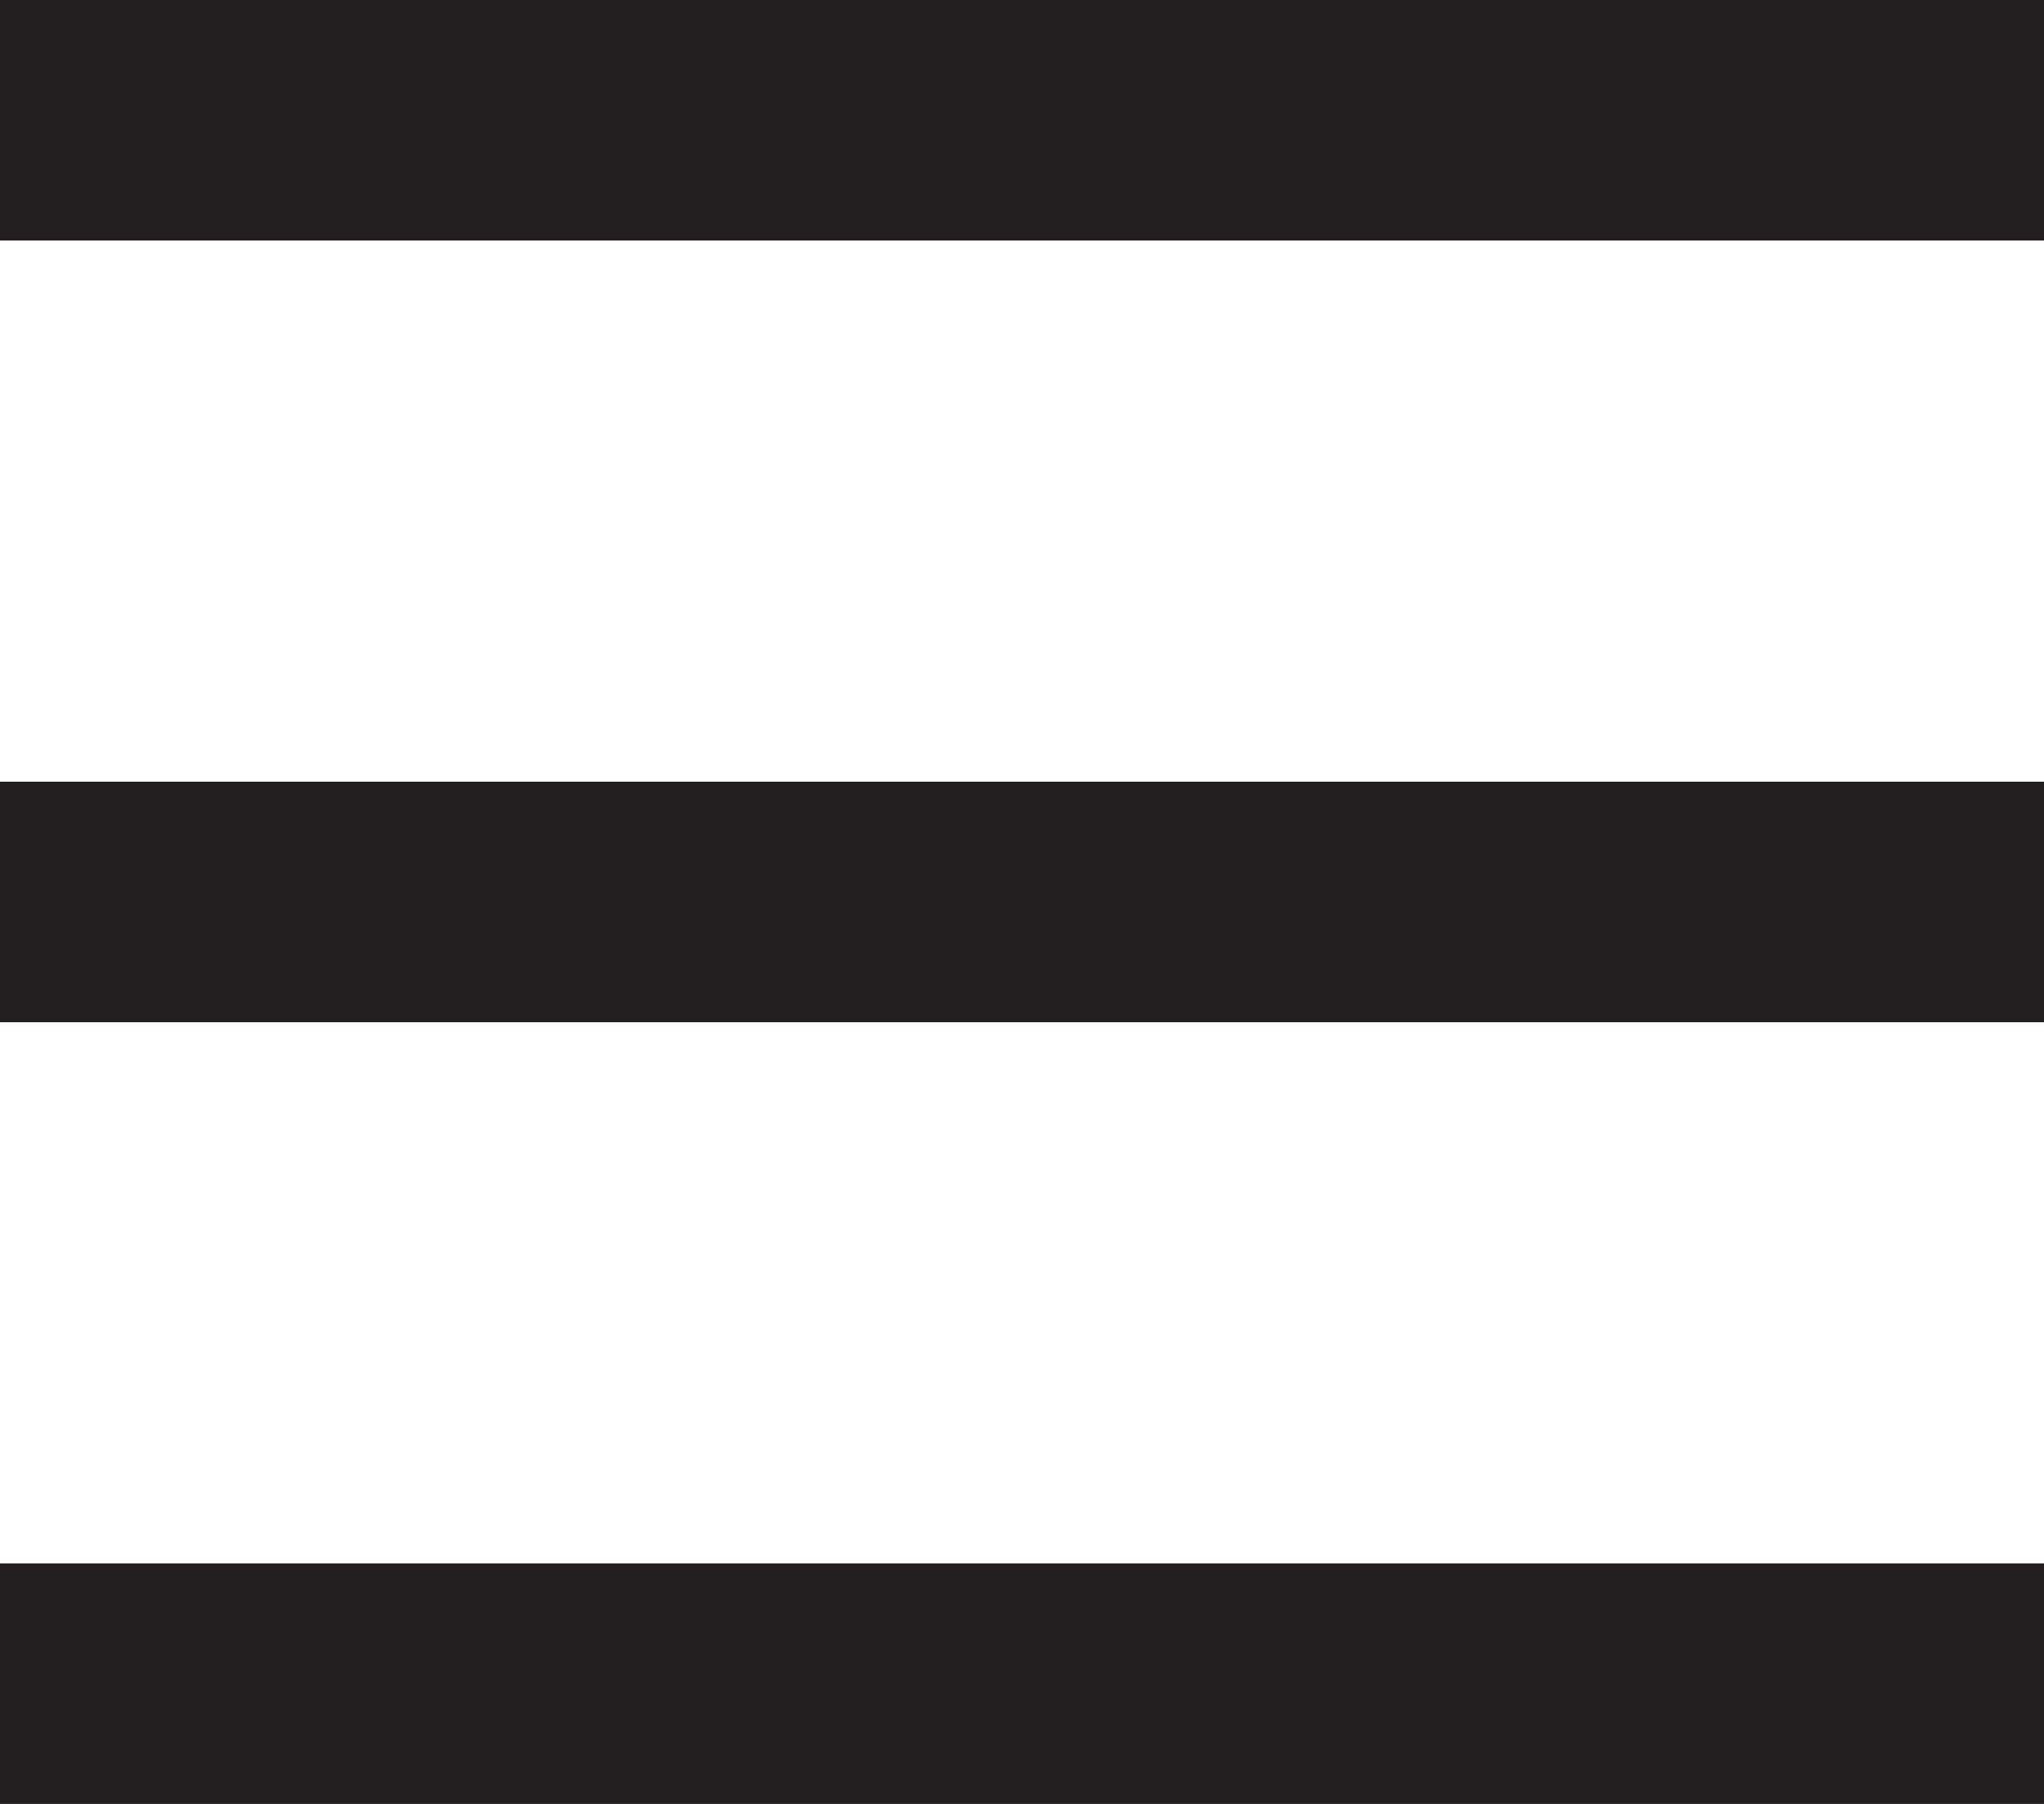
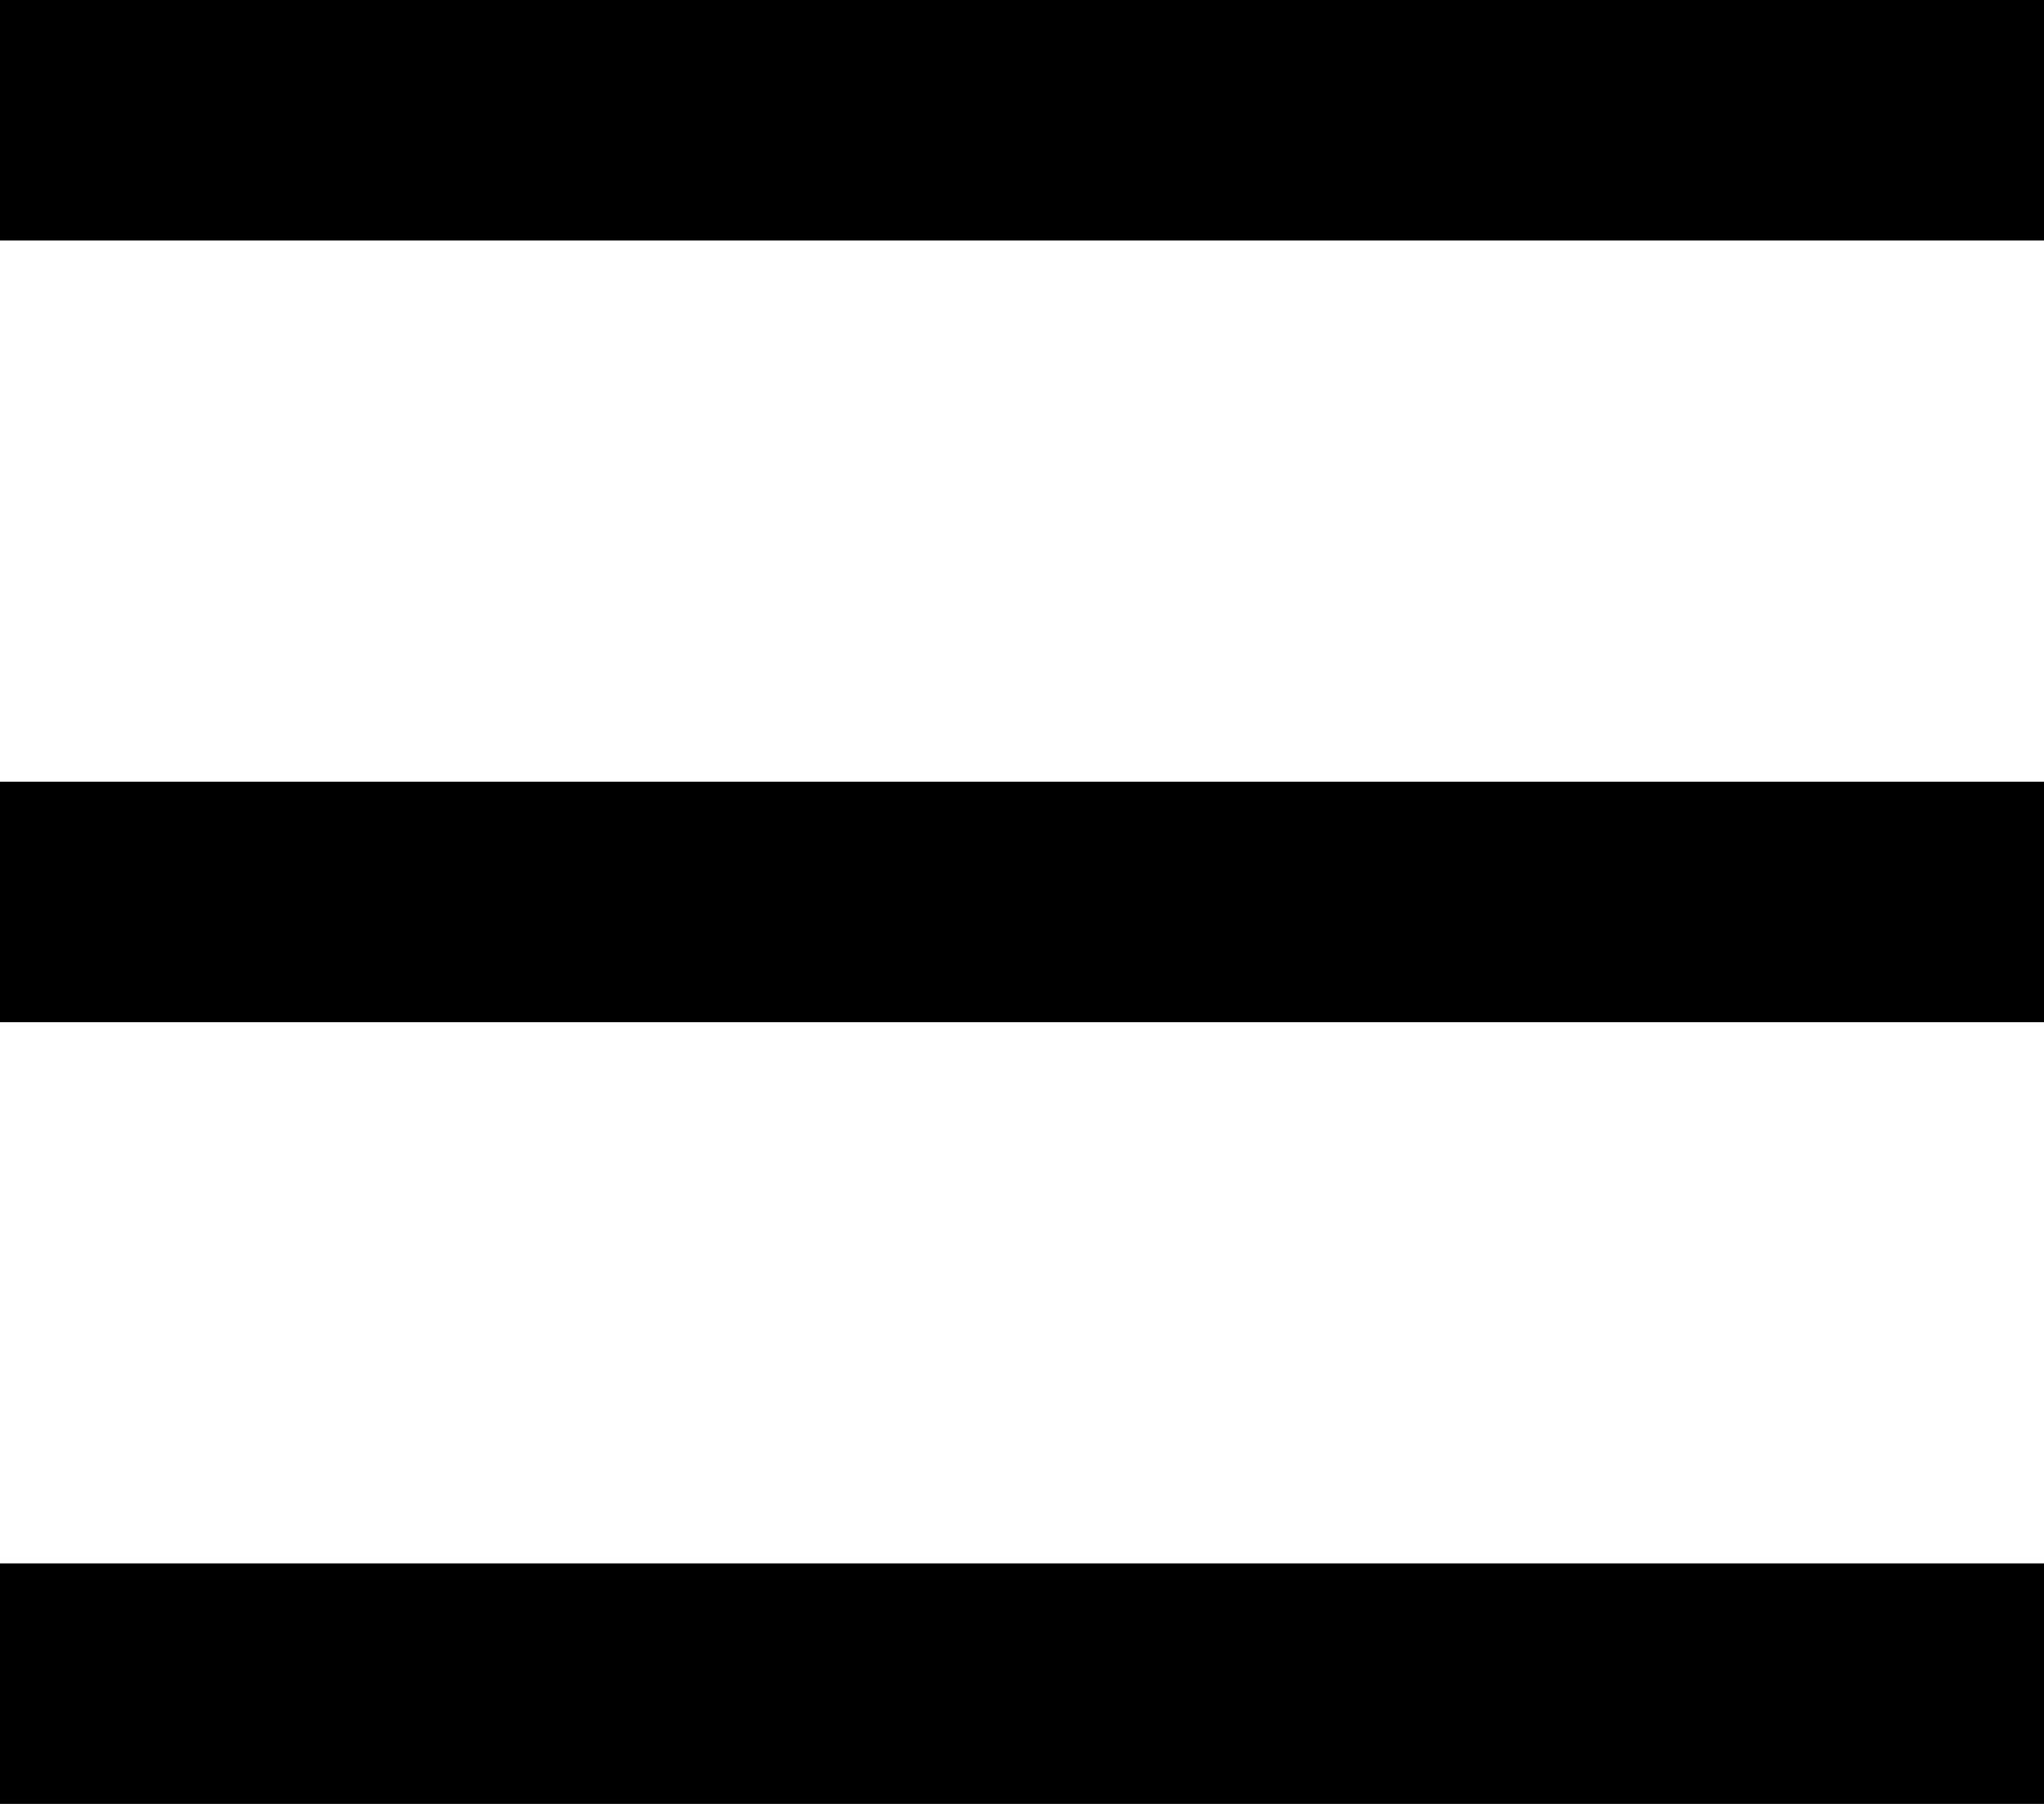
- <svg xmlns="http://www.w3.org/2000/svg" id="Layer_1" data-name="Layer 1" viewBox="0 0 17 15">
-   <defs>
-     <style>.cls-1{fill:none;stroke:#231f20;stroke-width:2px;}</style>
-   </defs>
-   <line class="cls-1" x1="17" y1="1" y2="1" />
-   <line class="cls-1" x1="17" y1="7.5" y2="7.5" />
-   <line class="cls-1" x1="17" y1="14" y2="14" />
+ <svg xmlns="http://www.w3.org/2000/svg" version="1.1" id="Layer_1" x="0px" y="0px" viewBox="0 0 17 15" style="enable-background:new 0 0 17 15;" xml:space="preserve">
+   <style type="text/css">
+ 	.st0{fill:none;stroke:#000000;stroke-width:2;}
+ 	.st1{clip-path:url(#SVGID_2_);fill:none;stroke:#000000;stroke-width:2;}
+ 	.st2{clip-path:url(#SVGID_4_);fill:none;stroke:#000000;stroke-width:2;}
+ 	.st3{fill:none;stroke:#000000;stroke-width:1.516;}
+ 	.st4{fill:none;stroke:#000000;stroke-width:1.415;}
+ 	.st5{clip-path:url(#SVGID_6_);fill:none;stroke:#000000;stroke-width:2;}
+ 	.st6{clip-path:url(#SVGID_8_);fill:none;stroke:#000000;stroke-width:2;}
+ 	.st7{fill:#E1E33A;}
+ 	.st8{clip-path:url(#SVGID_10_);fill:none;stroke:#000000;stroke-width:2;}
+ 	.st9{clip-path:url(#SVGID_12_);fill:none;stroke:#000000;stroke-width:2;}
+ </style>
+   <line class="st0" x1="17" y1="1" x2="0" y2="1" />
+   <line class="st0" x1="17" y1="7.5" x2="0" y2="7.5" />
+   <line class="st0" x1="17" y1="14" x2="0" y2="14" />
</svg>
